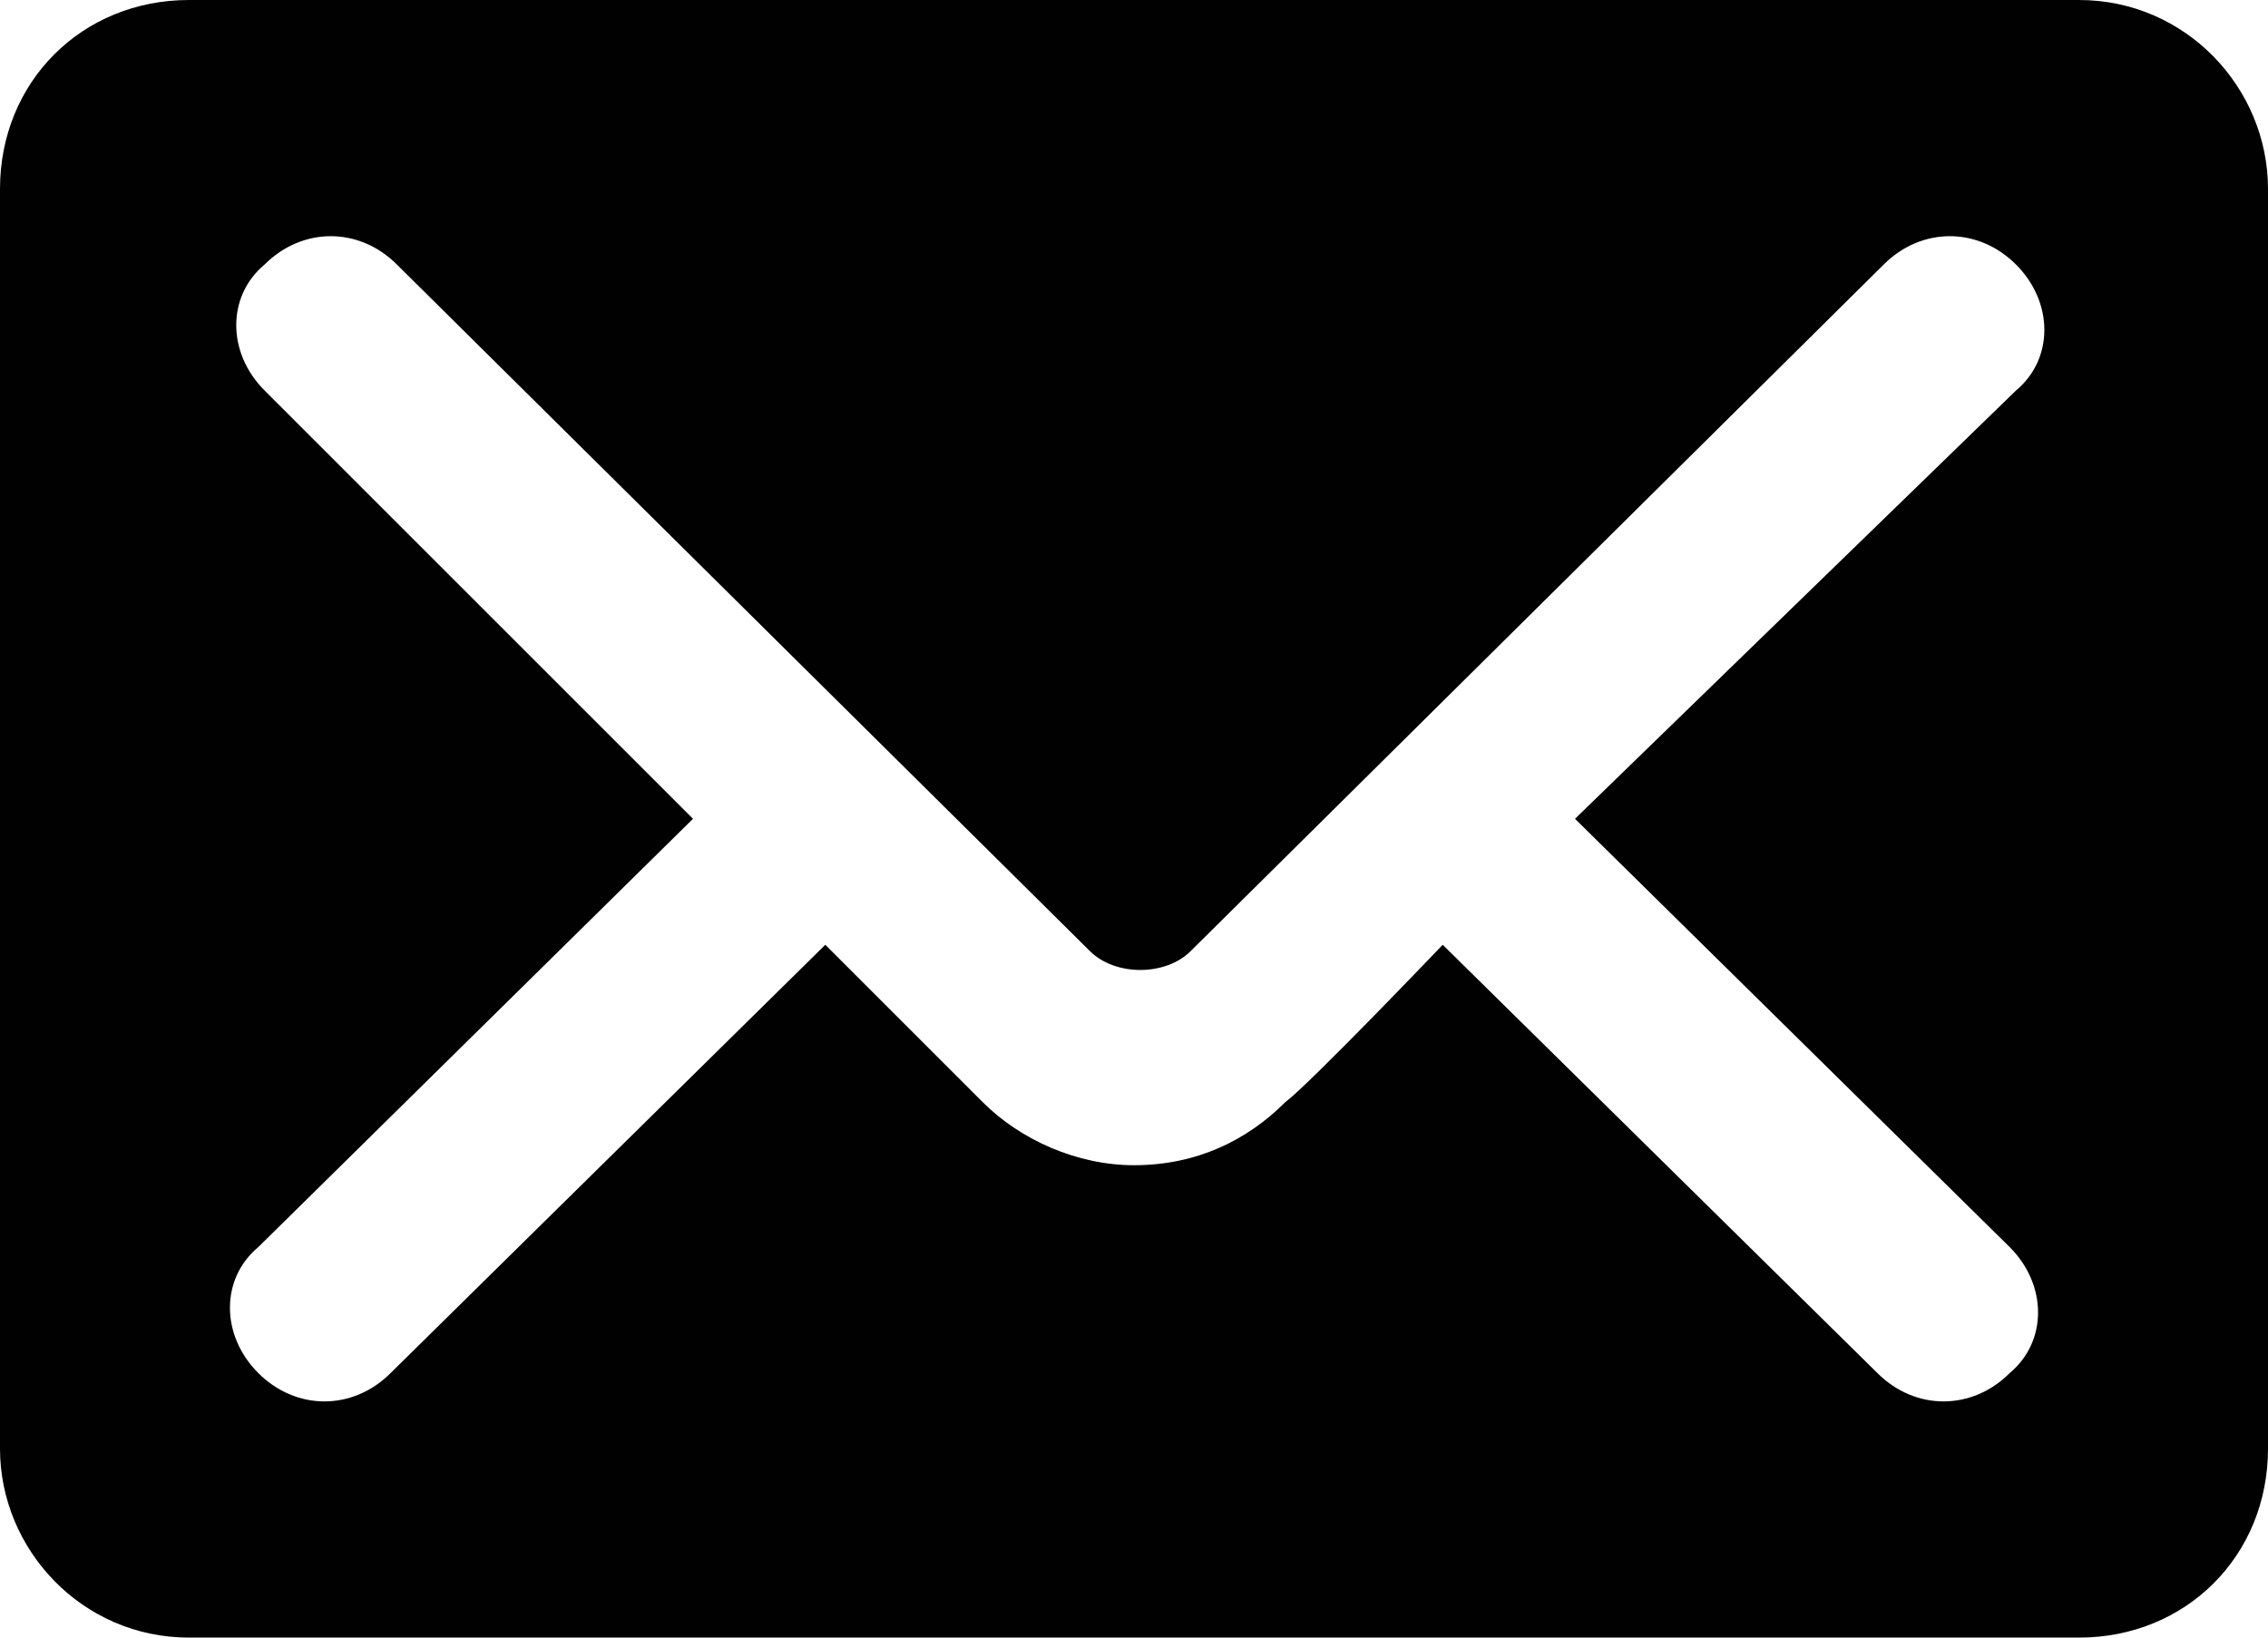
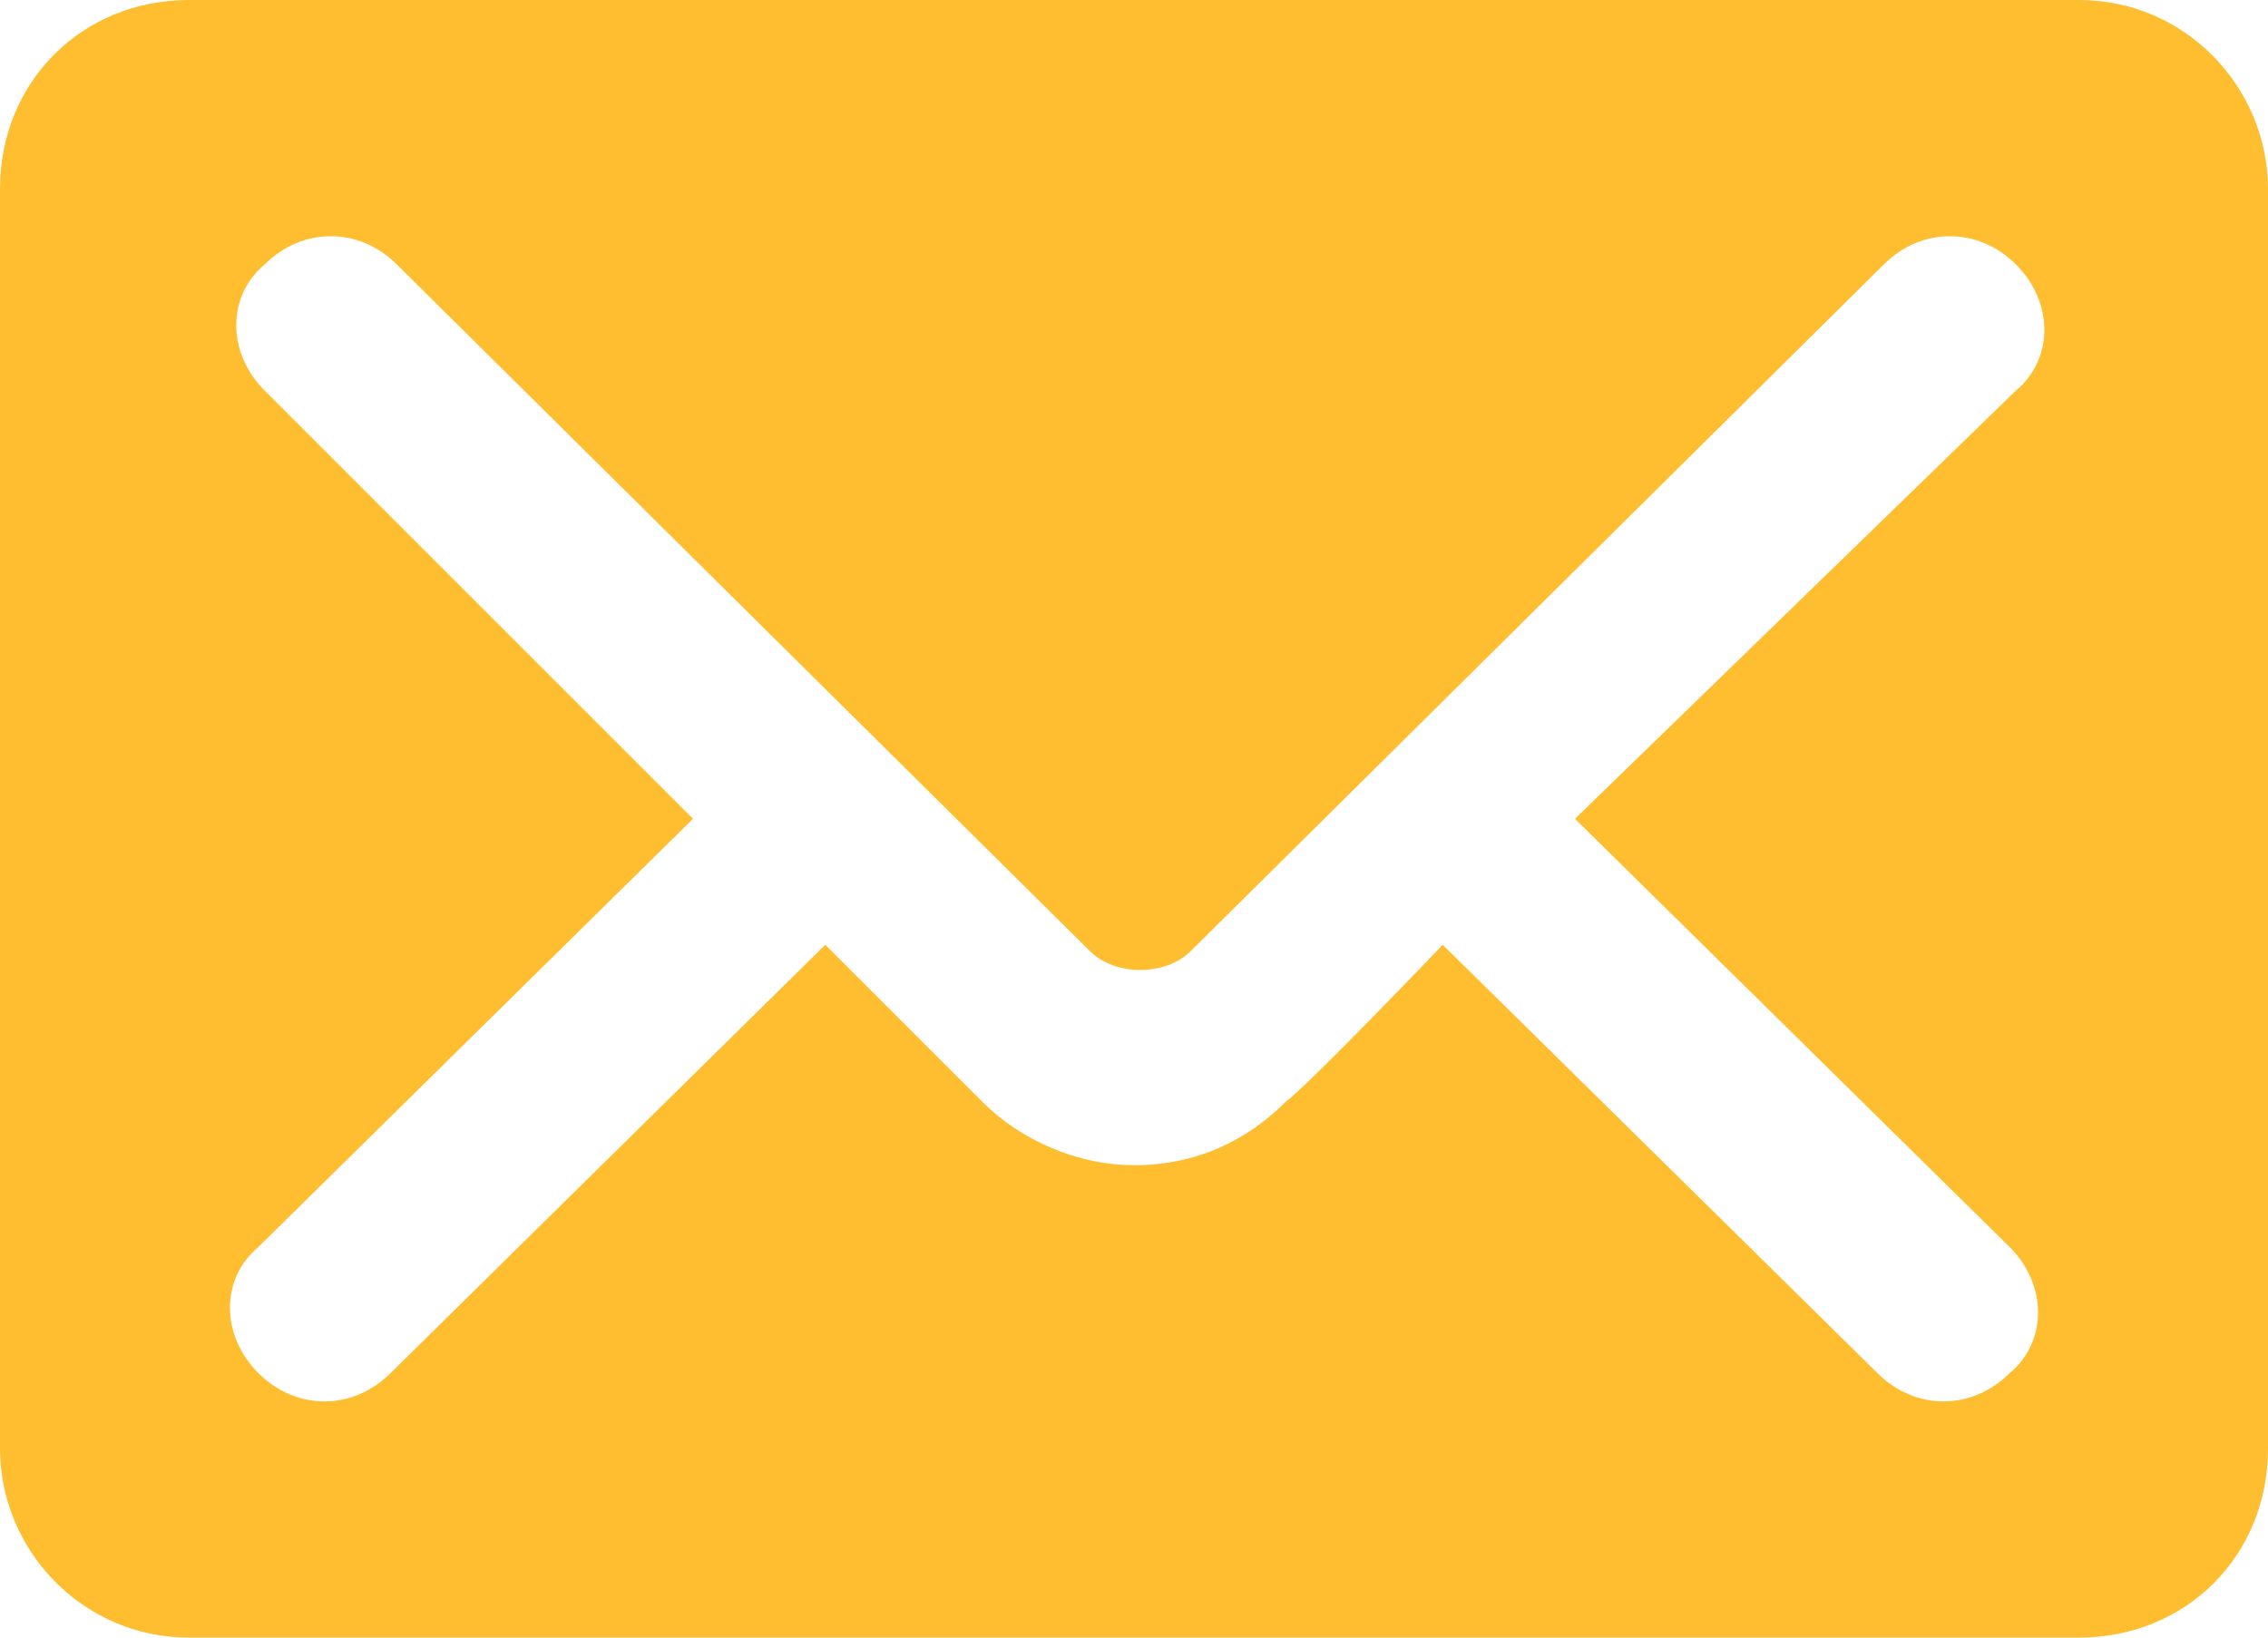
<svg xmlns="http://www.w3.org/2000/svg" version="1.1" id="Layer_1" x="0px" y="0px" viewBox="0 0 36 26" style="enable-background:new 0 0 36 26;" xml:space="preserve">
  <style type="text/css">
- .st0{fill:#010101;}
- </style>
+     .st0 {
+       fill: #ffbd30;
+     }
+   </style>
  <path class="st0" d="M0,23c0,1.6,1.3,3,3,3h30c1.7,0,3-1.3,3-3V3c0-1.6-1.3-3-3-3H3C1.3,0,0,1.3,0,3L0,23L0,23z M11,13L4.2,6.2 c-0.6-0.6-0.6-1.5,0-2c0.6-0.6,1.5-0.6,2.1,0l11,10.9c0.4,0.4,1.2,0.4,1.6,0l11-10.9c0.6-0.6,1.5-0.6,2.1,0c0.6,0.6,0.6,1.5,0,2 L25,13l6.9,6.8c0.6,0.6,0.6,1.5,0,2c-0.6,0.6-1.5,0.6-2.1,0l-6.9-6.8c0,0-2.1,2.2-2.5,2.5c-0.6,0.6-1.4,1-2.4,1 c-0.9,0-1.8-0.4-2.4-1c-0.4-0.4-2.5-2.5-2.5-2.5l-6.9,6.8c-0.6,0.6-1.5,0.6-2.1,0c-0.6-0.6-0.6-1.5,0-2L11,13z" />
</svg>
